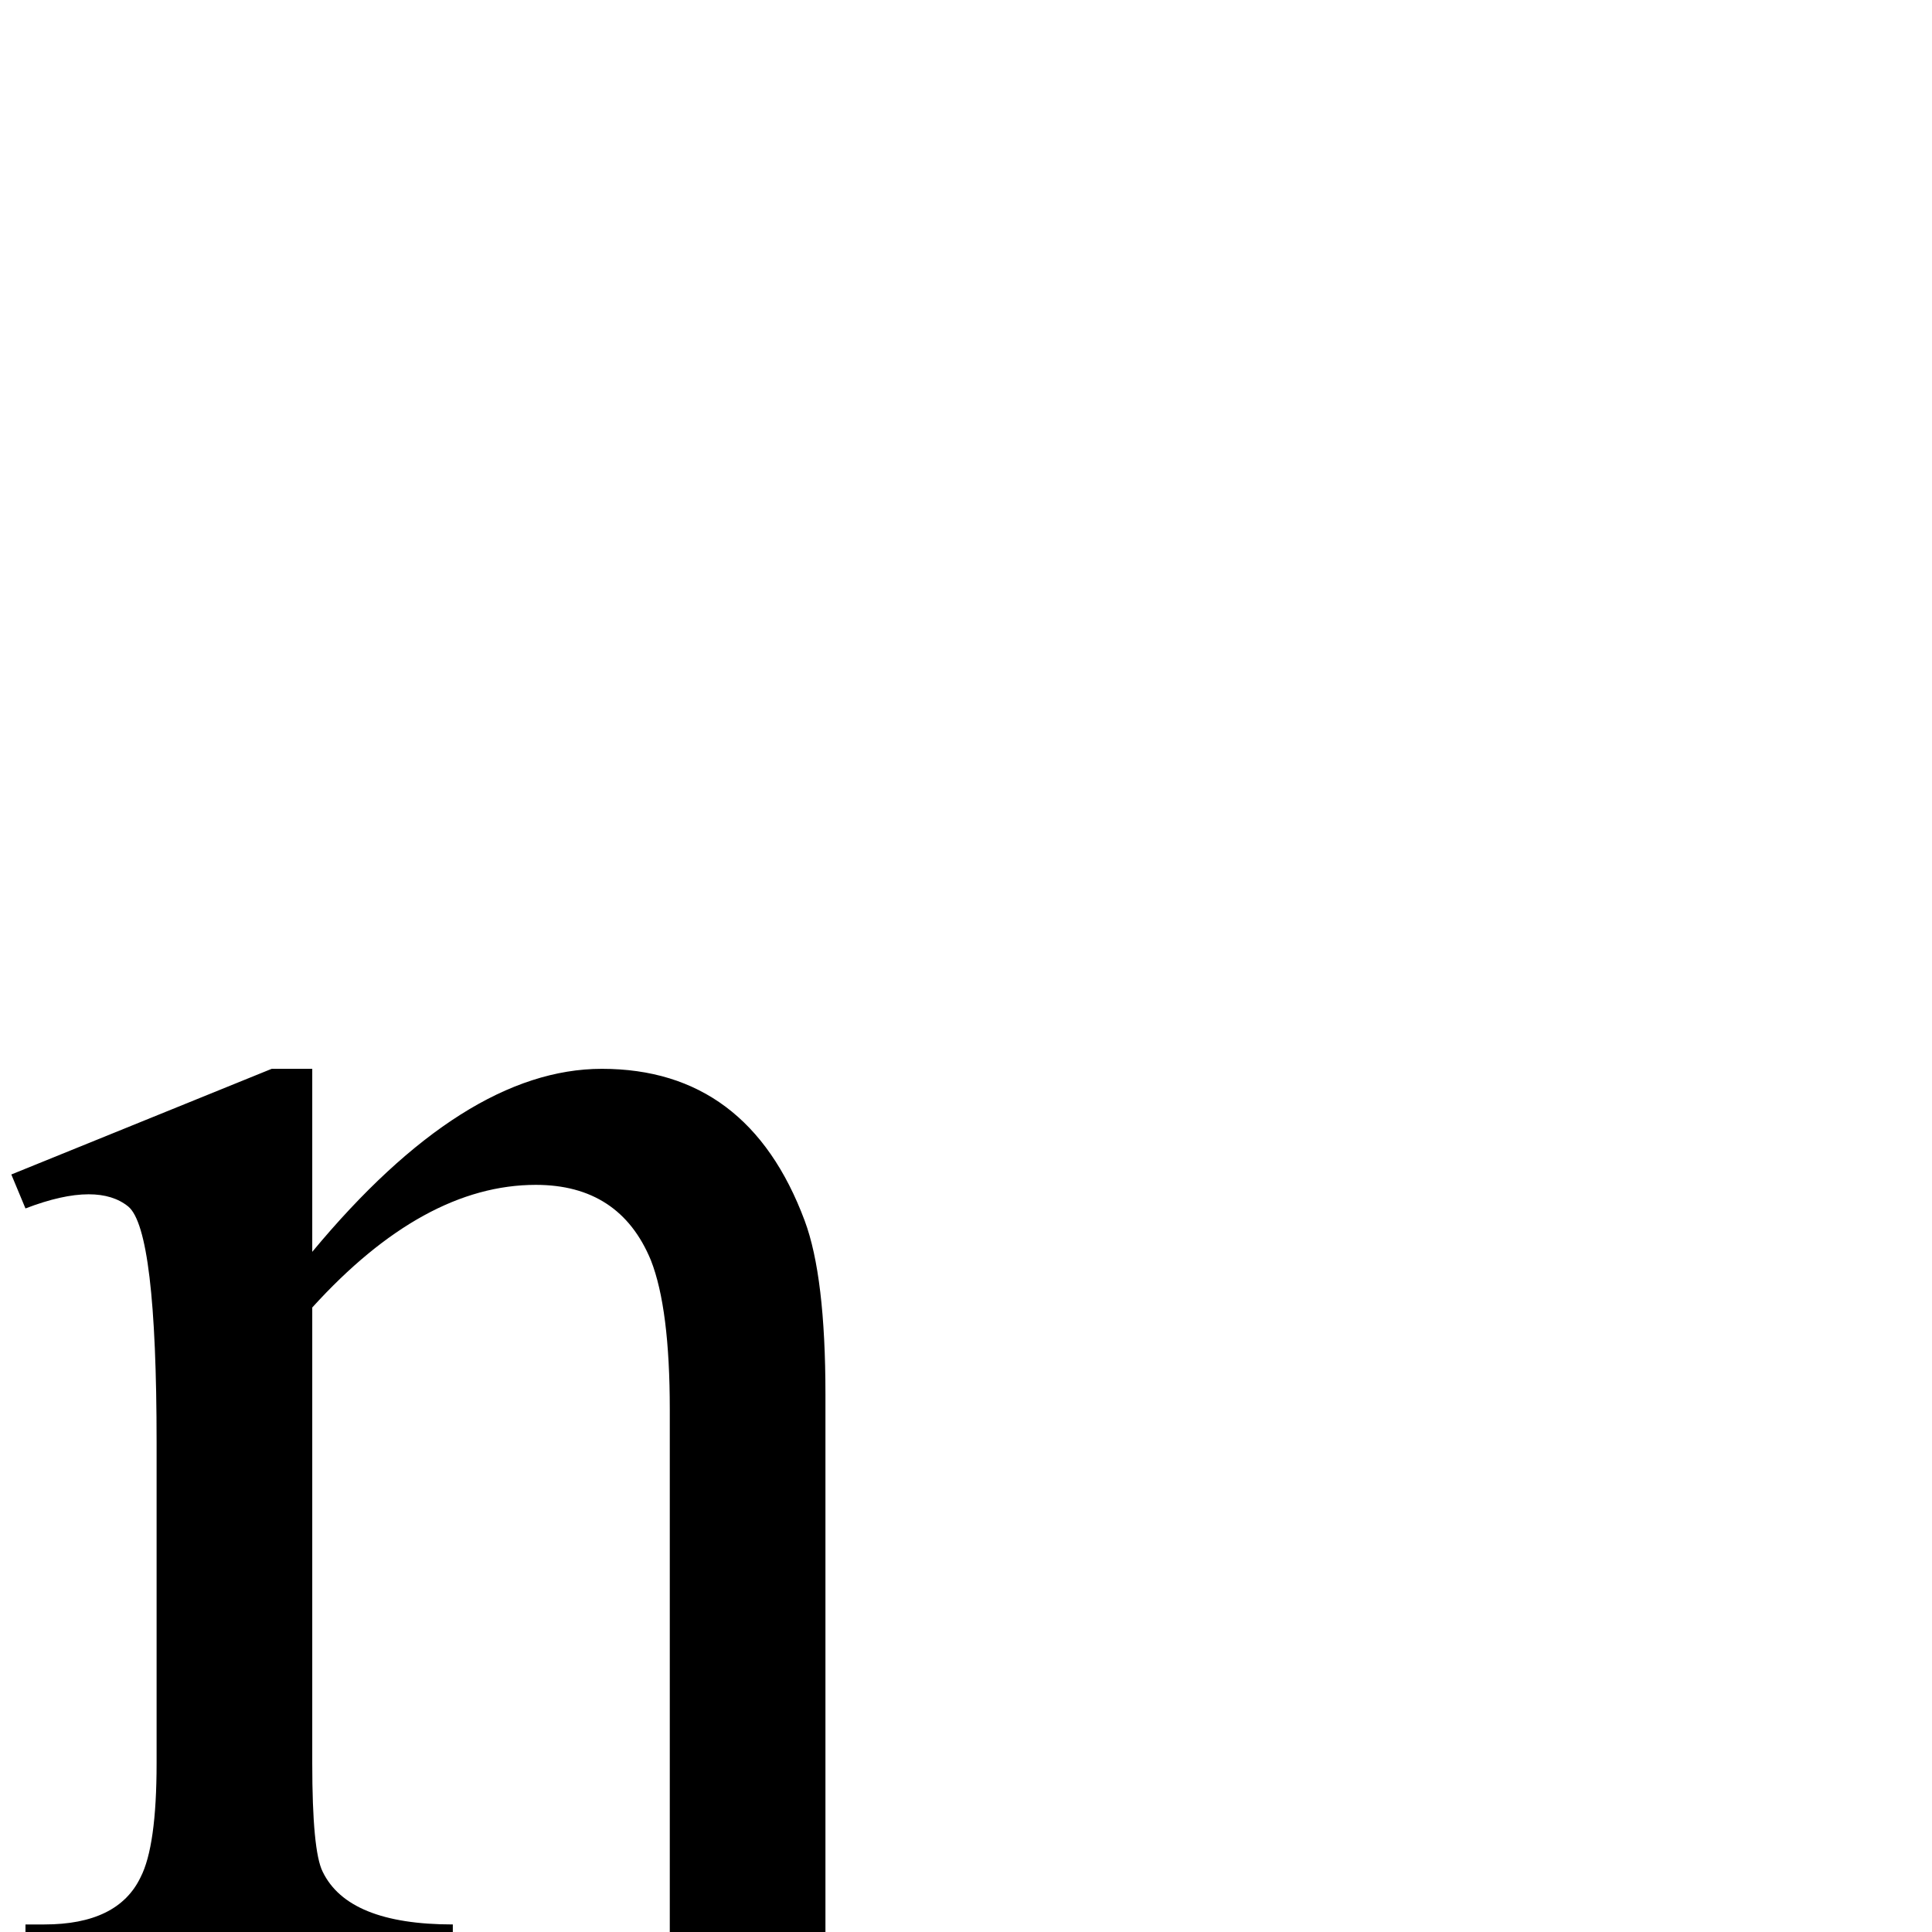
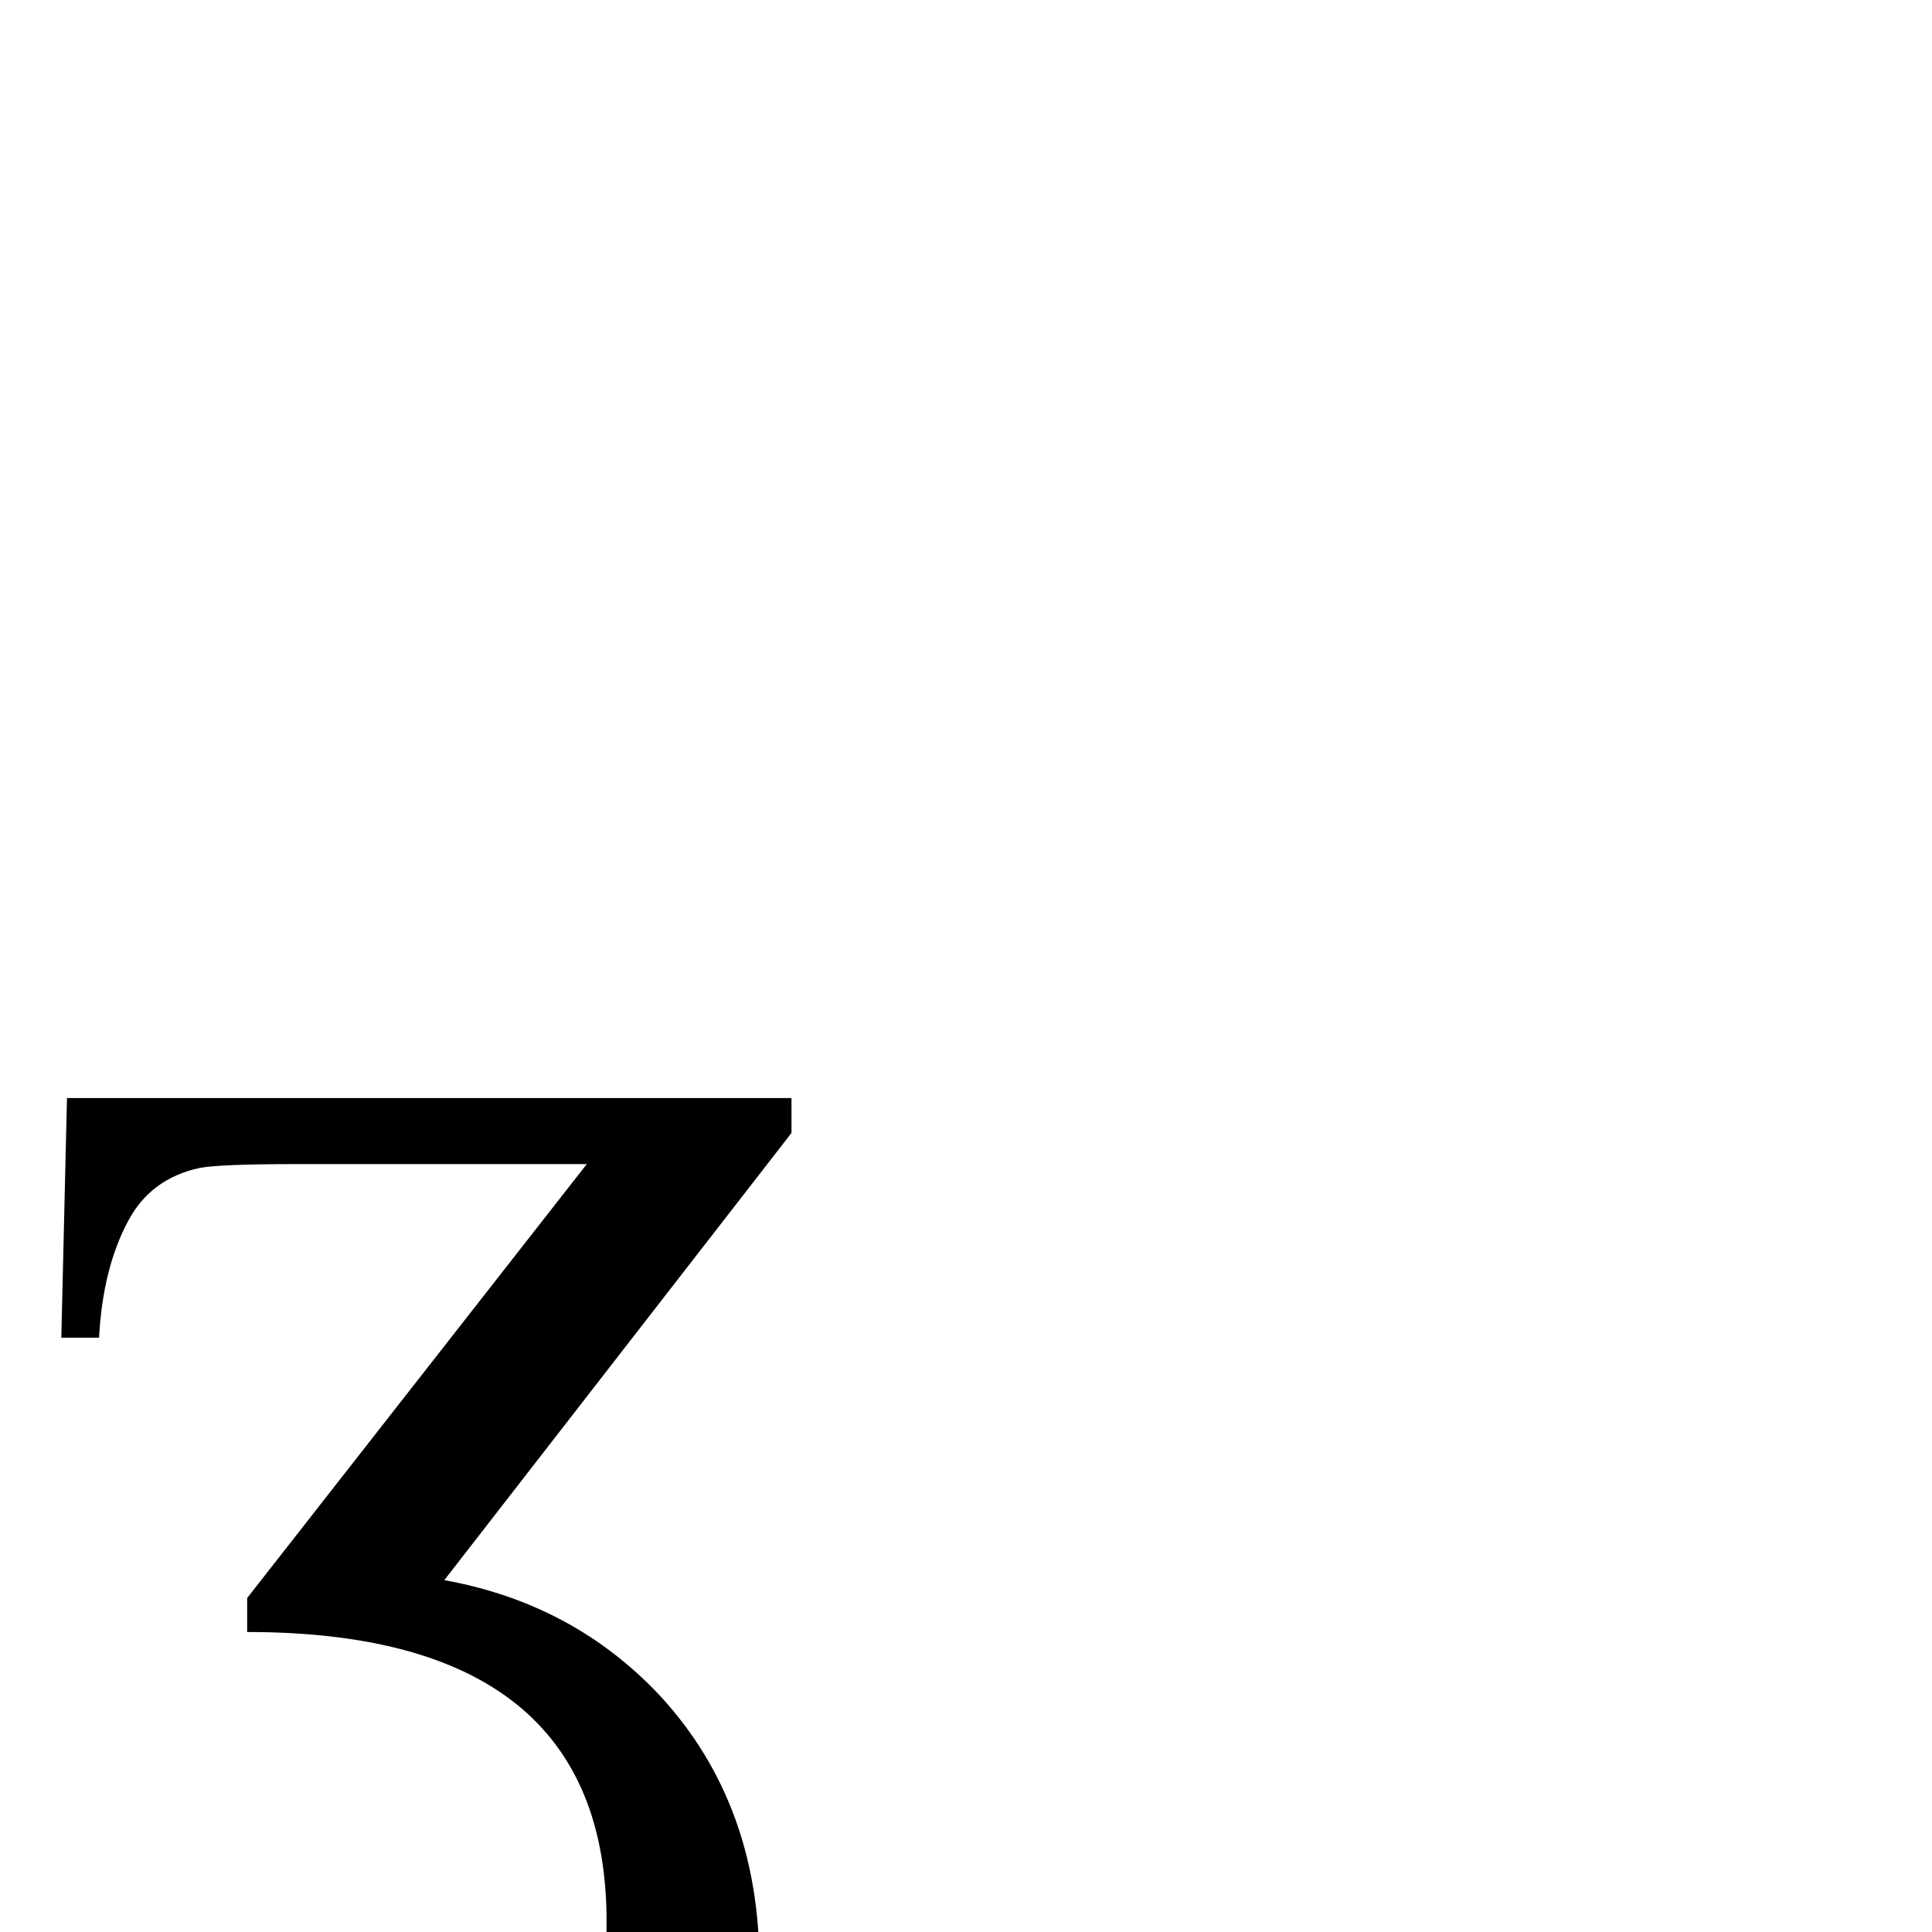
- <svg xmlns="http://www.w3.org/2000/svg" version="1.1" viewBox="0 -438 2048 2048">
+ <svg xmlns="http://www.w3.org/2000/svg" version="1.1" viewBox="0 -442 2048 2048">
  <g transform="matrix(1 0 0 -1 0 1638)">
-     <path fill="currentColor" d="M1015 -438h-453v36h19q105 0 125 77q4 15 4 94v813q0 107 -20 158q-33 80 -122 80q-119 0 -237 -130v-483q0 -93 11 -115q27 -56 138 -56v-36h-453v36h20q78 0 102 50q17 33 17 121v340q0 225 -30 250q-16 13 -42 13q-28 0 -67 -15l-15 36l276 112h43v-194 q161 194 307 194q155 0 215 -161q22 -59 22 -184v-829q0 -128 50 -157q25 -14 90 -14v-36z" />
+     <path fill="currentColor" d="M839 879l-368 -474q138 -25 230 -124q104 -114 104 -284q0 -185 -96 -306q-106 -133 -292 -133q-151 0 -258 116q-94 102 -126 260l29 14q101 -234 283 -234q149 0 228 98q70 87 70 231q0 307 -381 307v36l360 460h-310q-78 0 -100 -4q-52 -11 -76 -56q-27 -50 -31 -124 h-40l6 254h768v-37z" />
  </g>
</svg>
